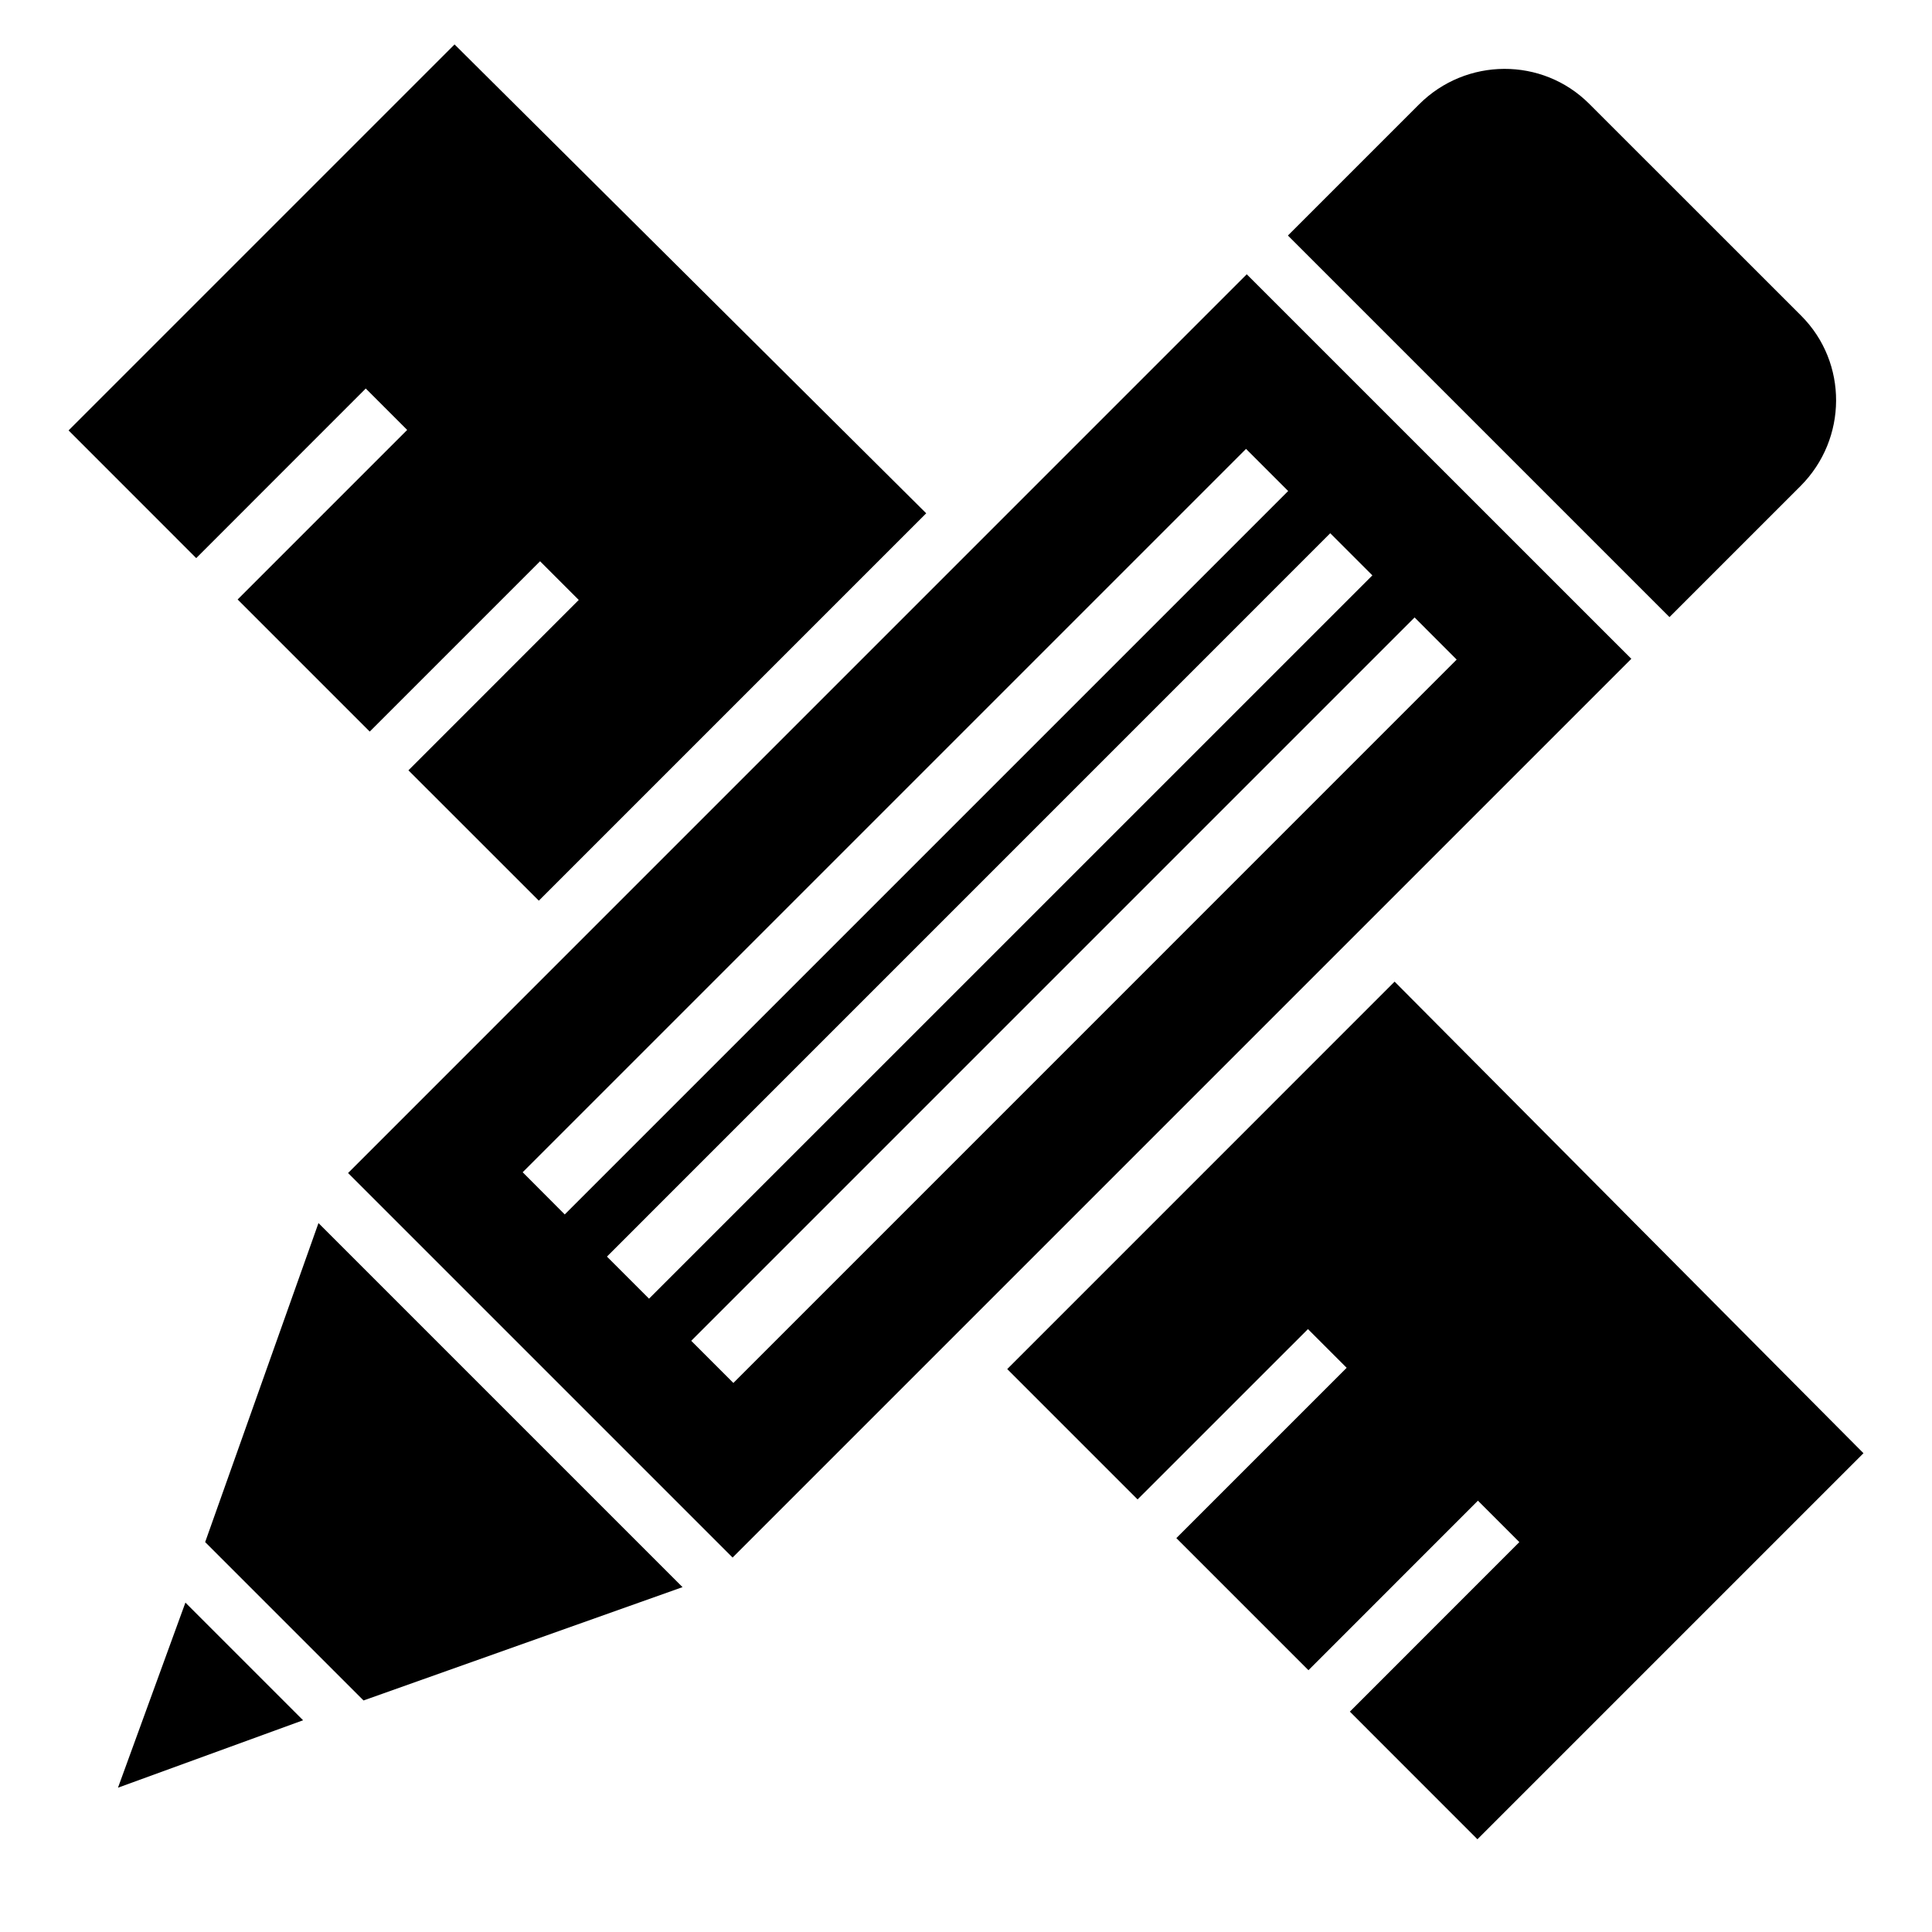
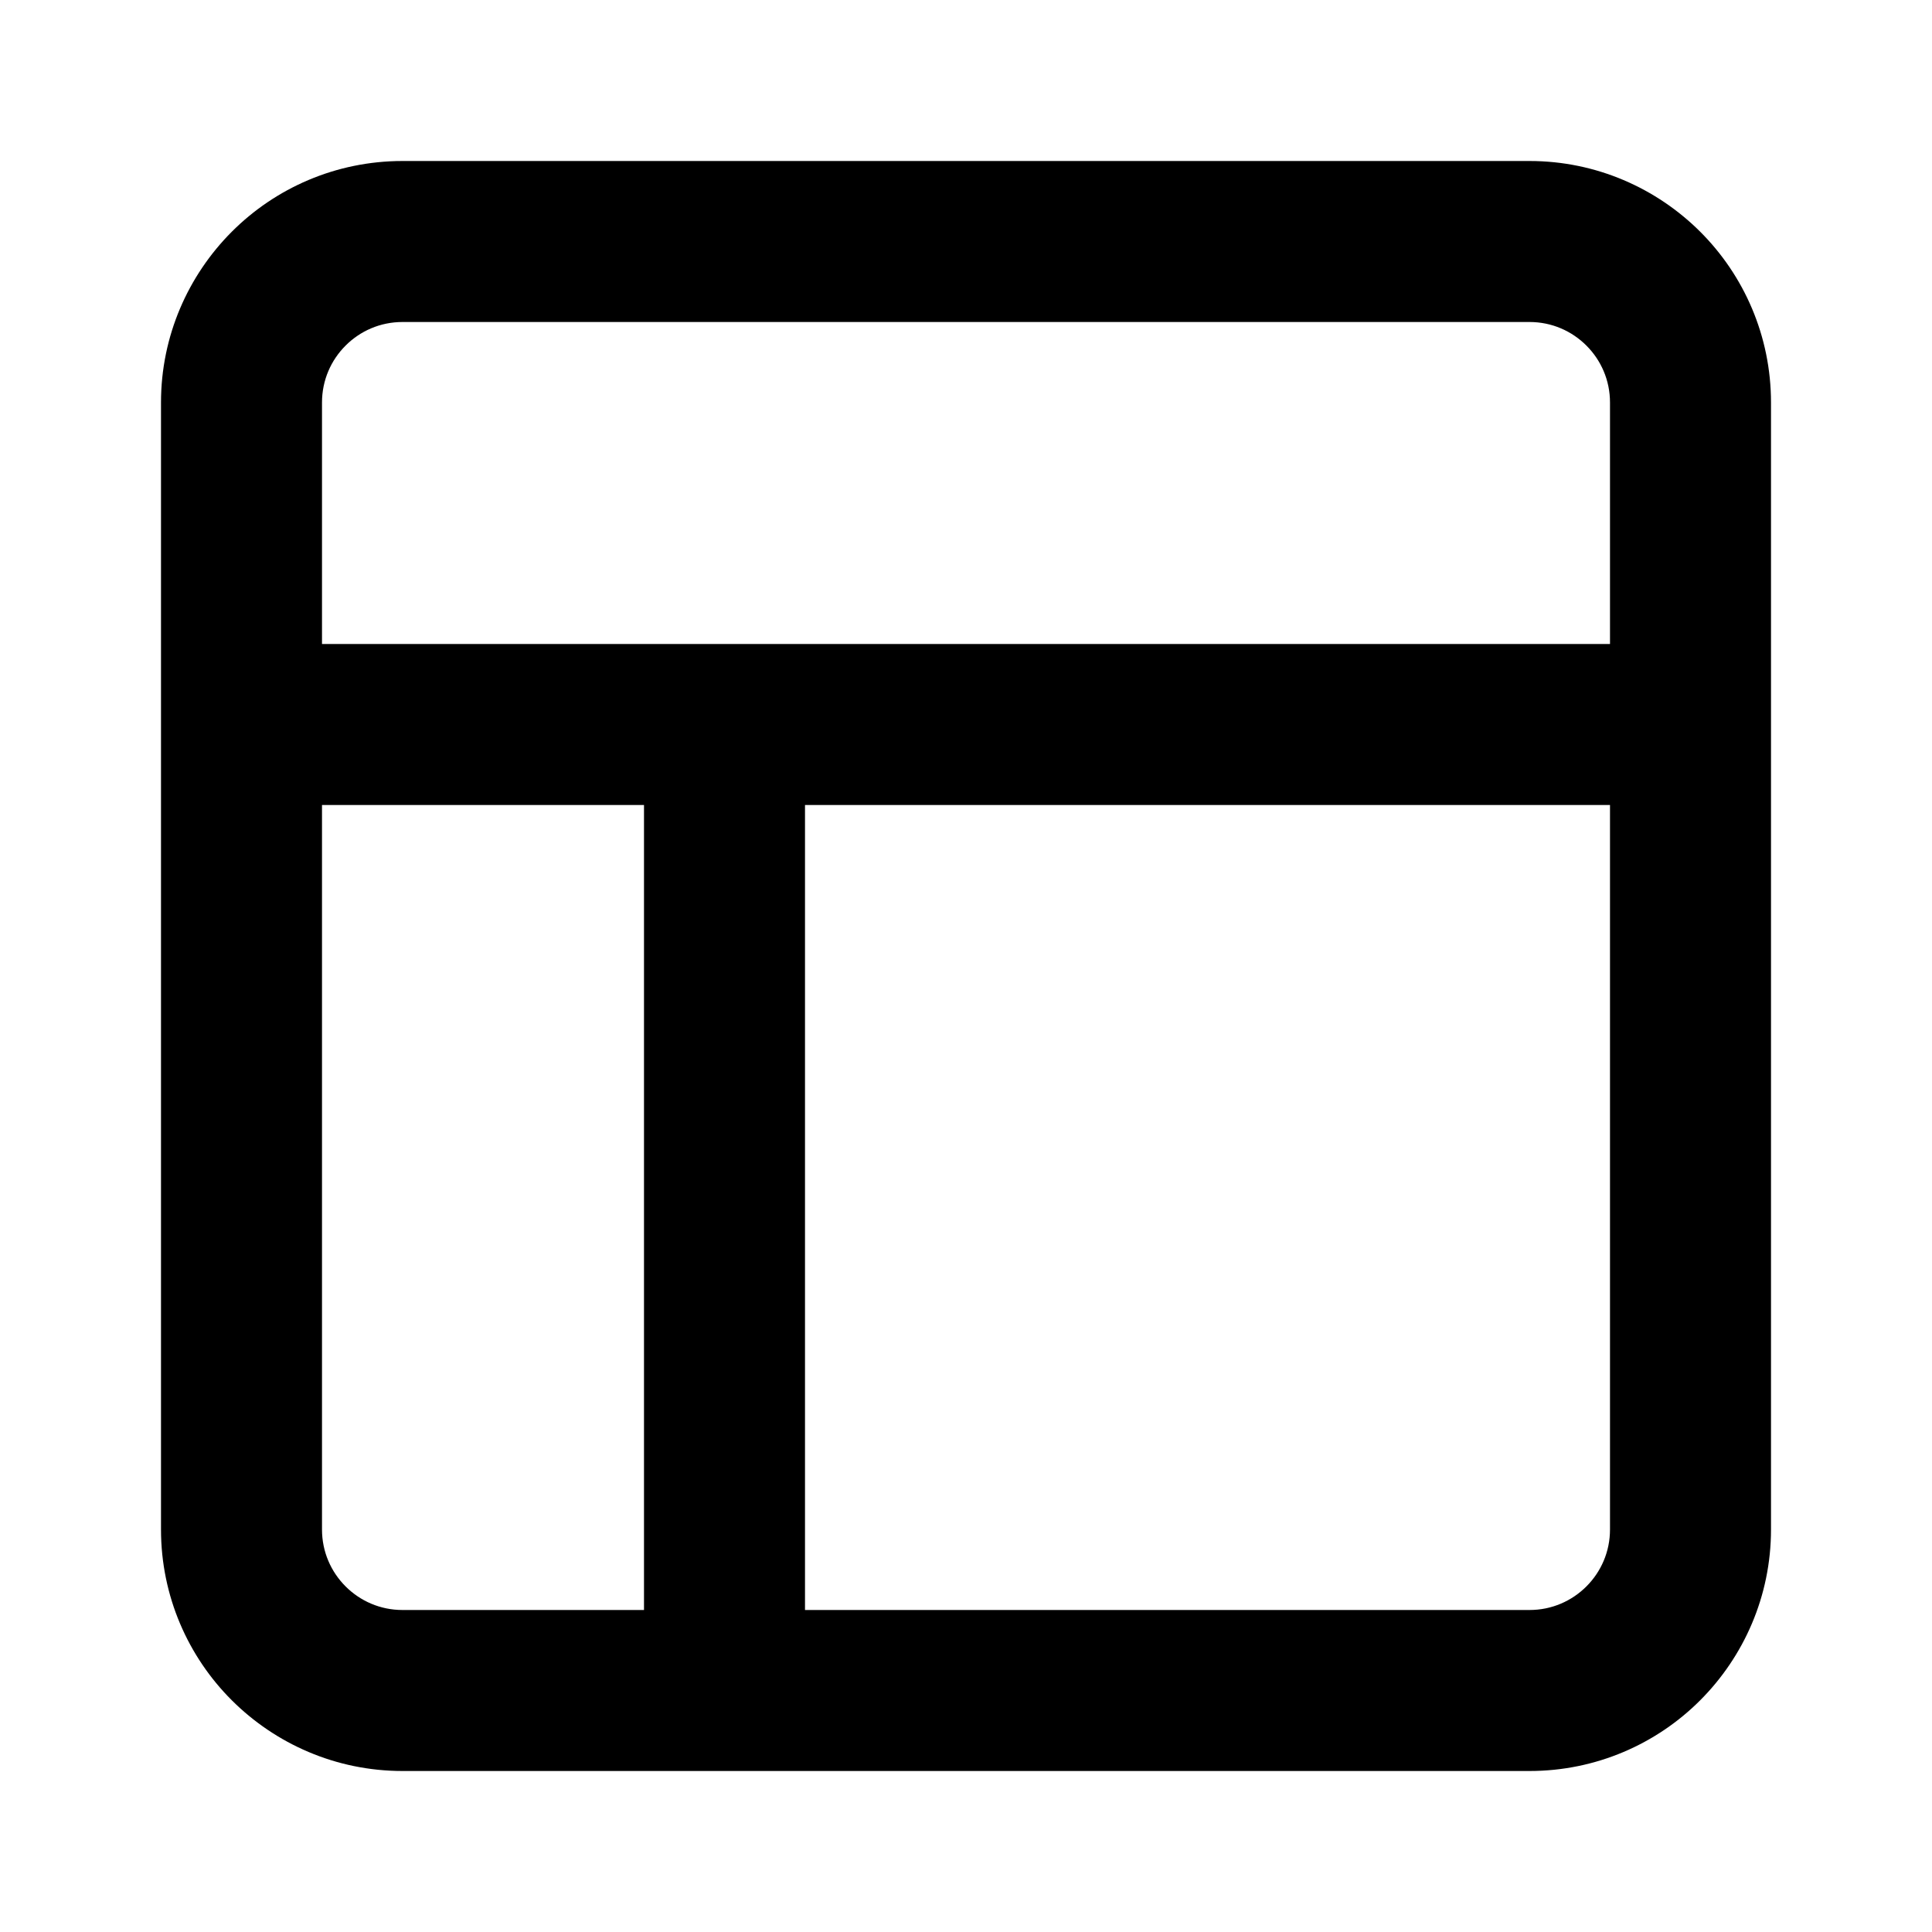
- <svg xmlns="http://www.w3.org/2000/svg" version="1.1" width="32" height="32" viewBox="0 0 32 32">
-   <path d="M6.058 6.435l0.686 0.686-2.808 2.808 2.188 2.188 2.821-2.821 0.641 0.641-2.821 2.822 2.16 2.159 6.416-6.416-7.812-7.766-6.393 6.393 2.114 2.115 2.808-2.809zM23.099 16.259l-6.416 6.417 2.159 2.159 2.822-2.821 0.641 0.641-2.821 2.821 2.188 2.188 2.807-2.808 0.686 0.686-2.807 2.808 2.113 2.114 6.394-6.394-7.766-7.811zM29.822 8.051c0.781-0.782 0.787-2.045 0.012-2.821l-3.512-3.511c-0.775-0.775-2.039-0.771-2.82 0.012l-2.17 2.17 6.32 6.32 2.17-2.17zM3.398 25.542l2.623 2.623 5.284-1.877-6.030-6.030-1.877 5.284zM20.65 4.543l-14.885 14.886 6.369 6.369 14.886-14.886-6.37-6.369zM8.657 19.416l11.981-11.981 0.698 0.698-11.982 11.982-0.697-0.699zM10.053 20.813l11.98-11.981 0.698 0.698-11.981 11.98-0.697-0.697zM11.449 22.208l11.981-11.981 0.697 0.698-11.98 11.981-0.698-0.698zM1.954 29.61l3.066-1.117-1.949-1.949-1.117 3.066z" />
+ <svg xmlns="http://www.w3.org/2000/svg" version="1.1" width="24" height="24" viewBox="0 0 24 24">
+   <path d="M5 2c-0.828 0-1.58 0.337-2.121 0.879s-0.879 1.293-0.879 2.121v14c0 0.828 0.337 1.58 0.879 2.121s1.293 0.879 2.121 0.879h14c0.828 0 1.58-0.337 2.121-0.879s0.879-1.293 0.879-2.121v-14c0-0.828-0.337-1.58-0.879-2.121s-1.293-0.879-2.121-0.879zM20 8h-16v-3c0-0.276 0.111-0.525 0.293-0.707s0.431-0.293 0.707-0.293h14c0.276 0 0.525 0.111 0.707 0.293s0.293 0.431 0.293 0.707zM8 10v10h-3c-0.276 0-0.525-0.111-0.707-0.293s-0.293-0.431-0.293-0.707v-9zM10 20v-10h10v9c0 0.276-0.111 0.525-0.293 0.707s-0.431 0.293-0.707 0.293z" />
</svg>
